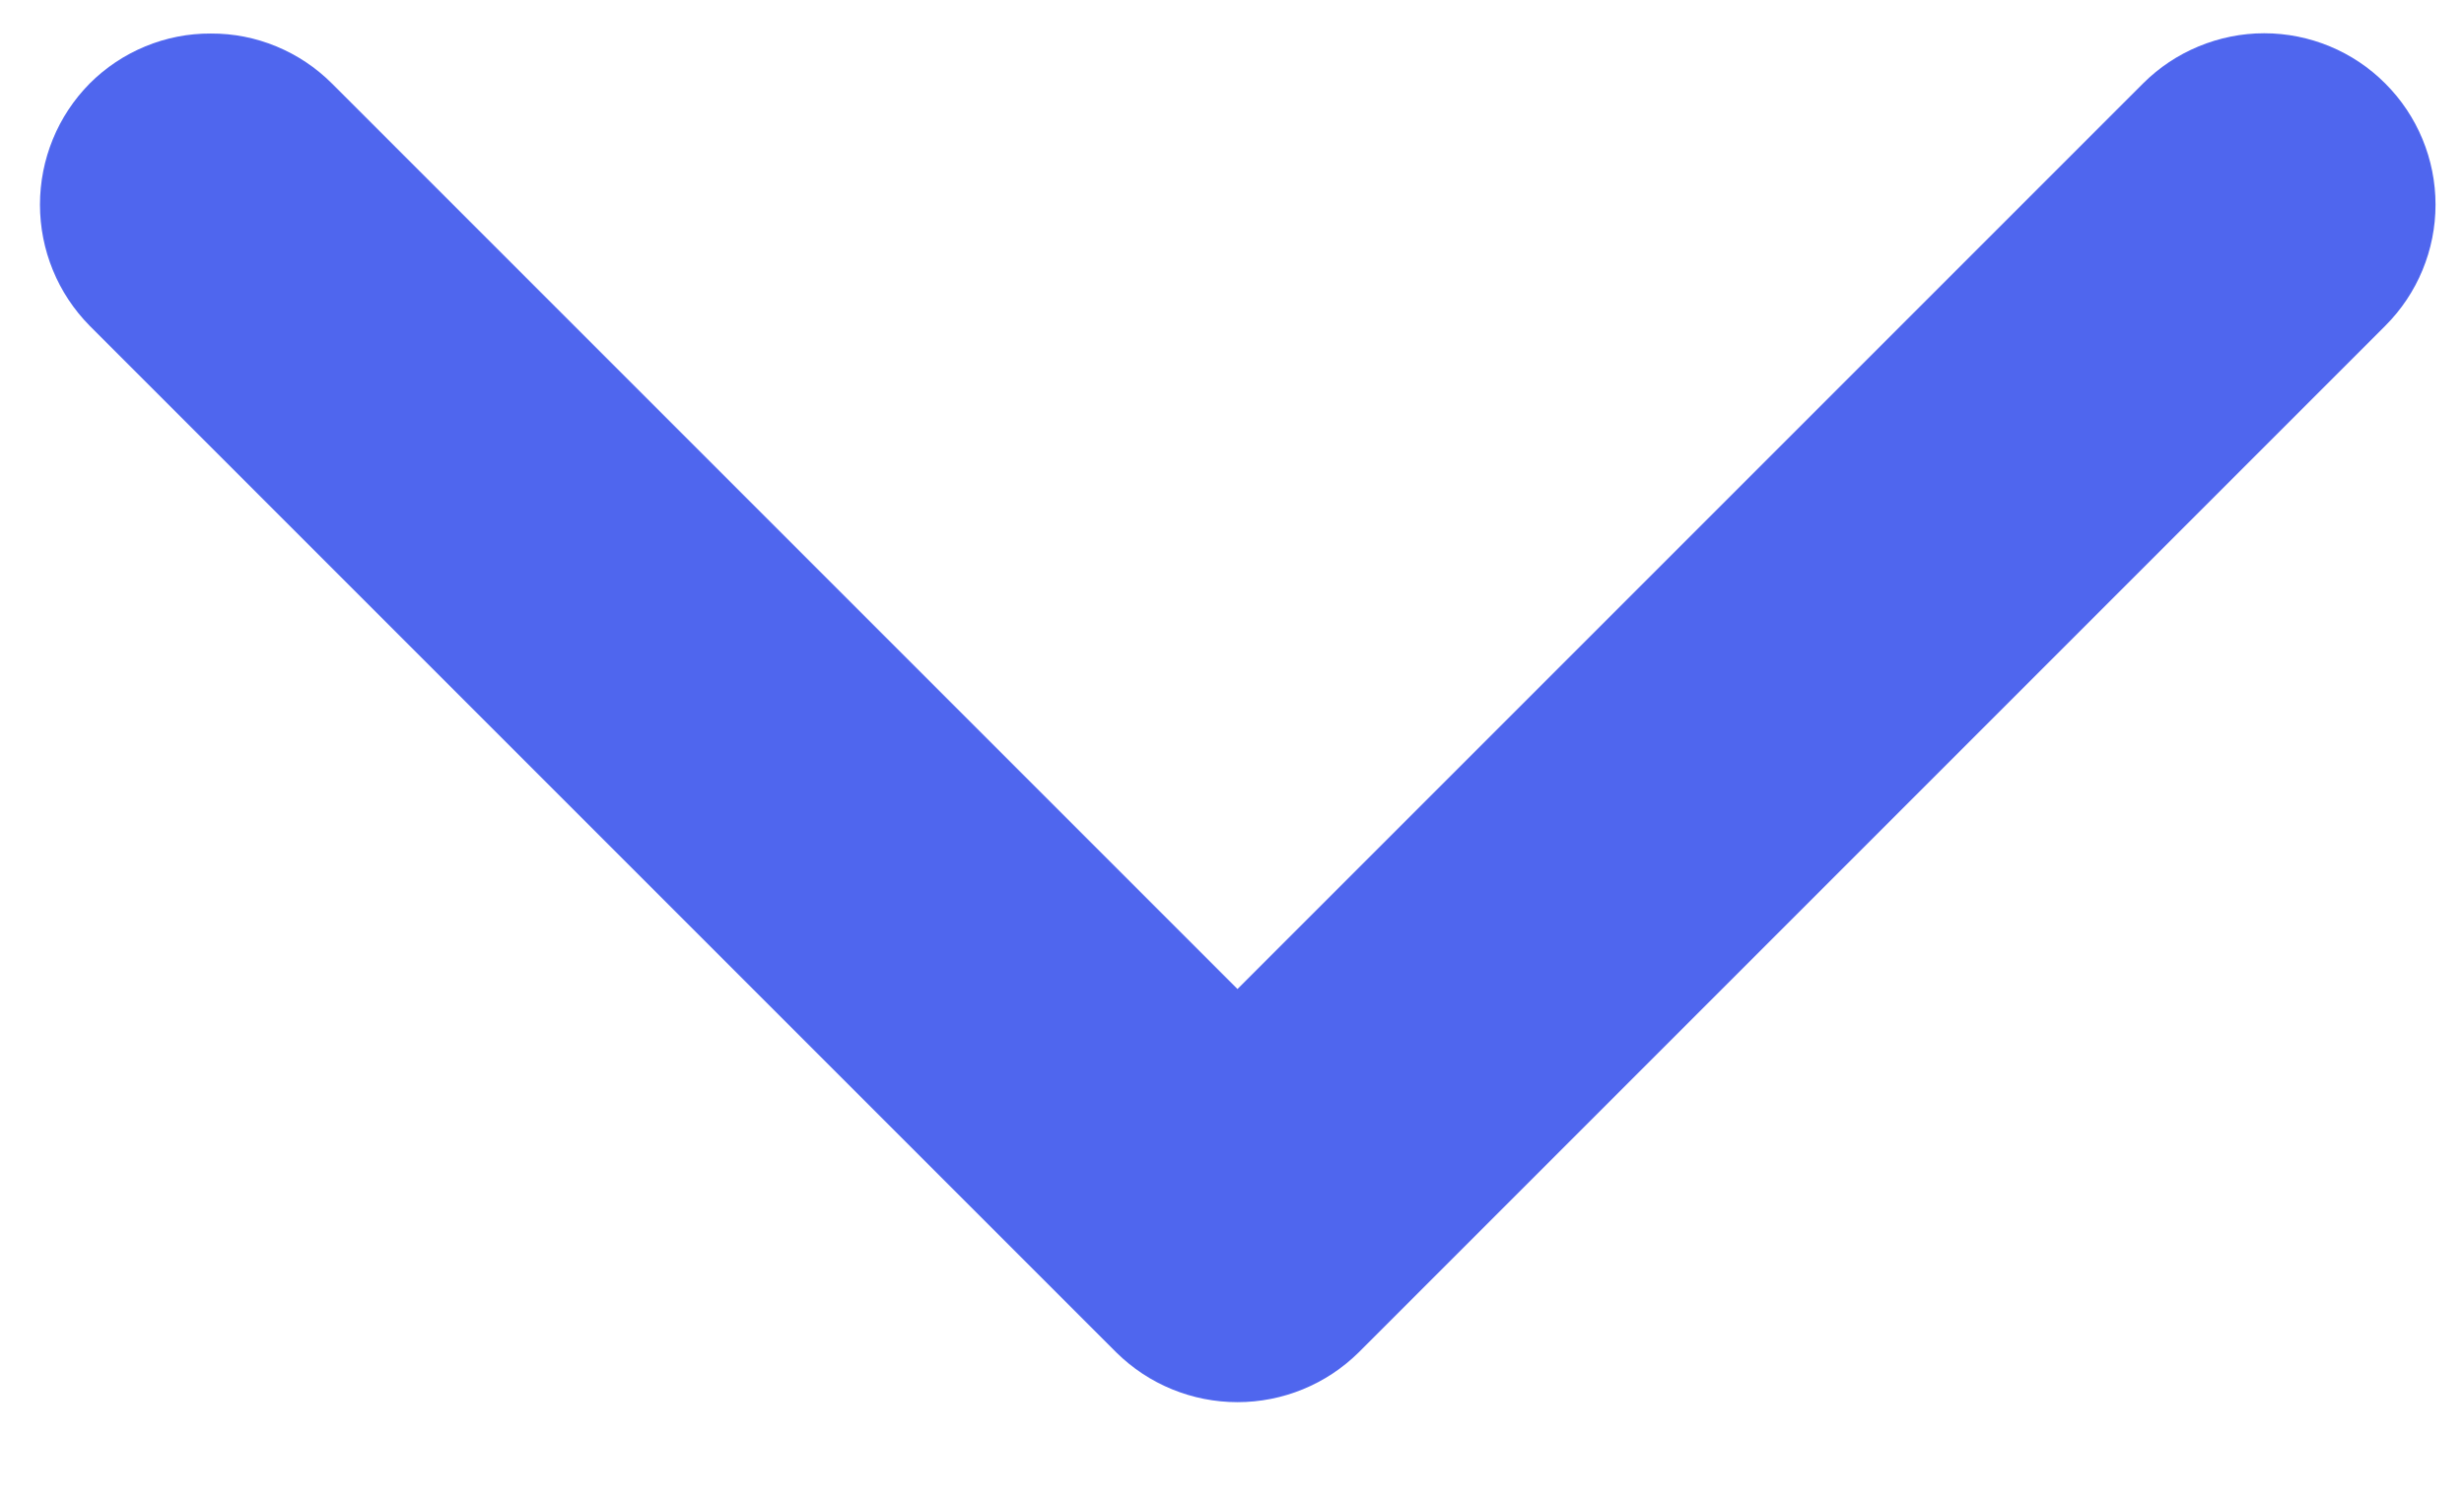
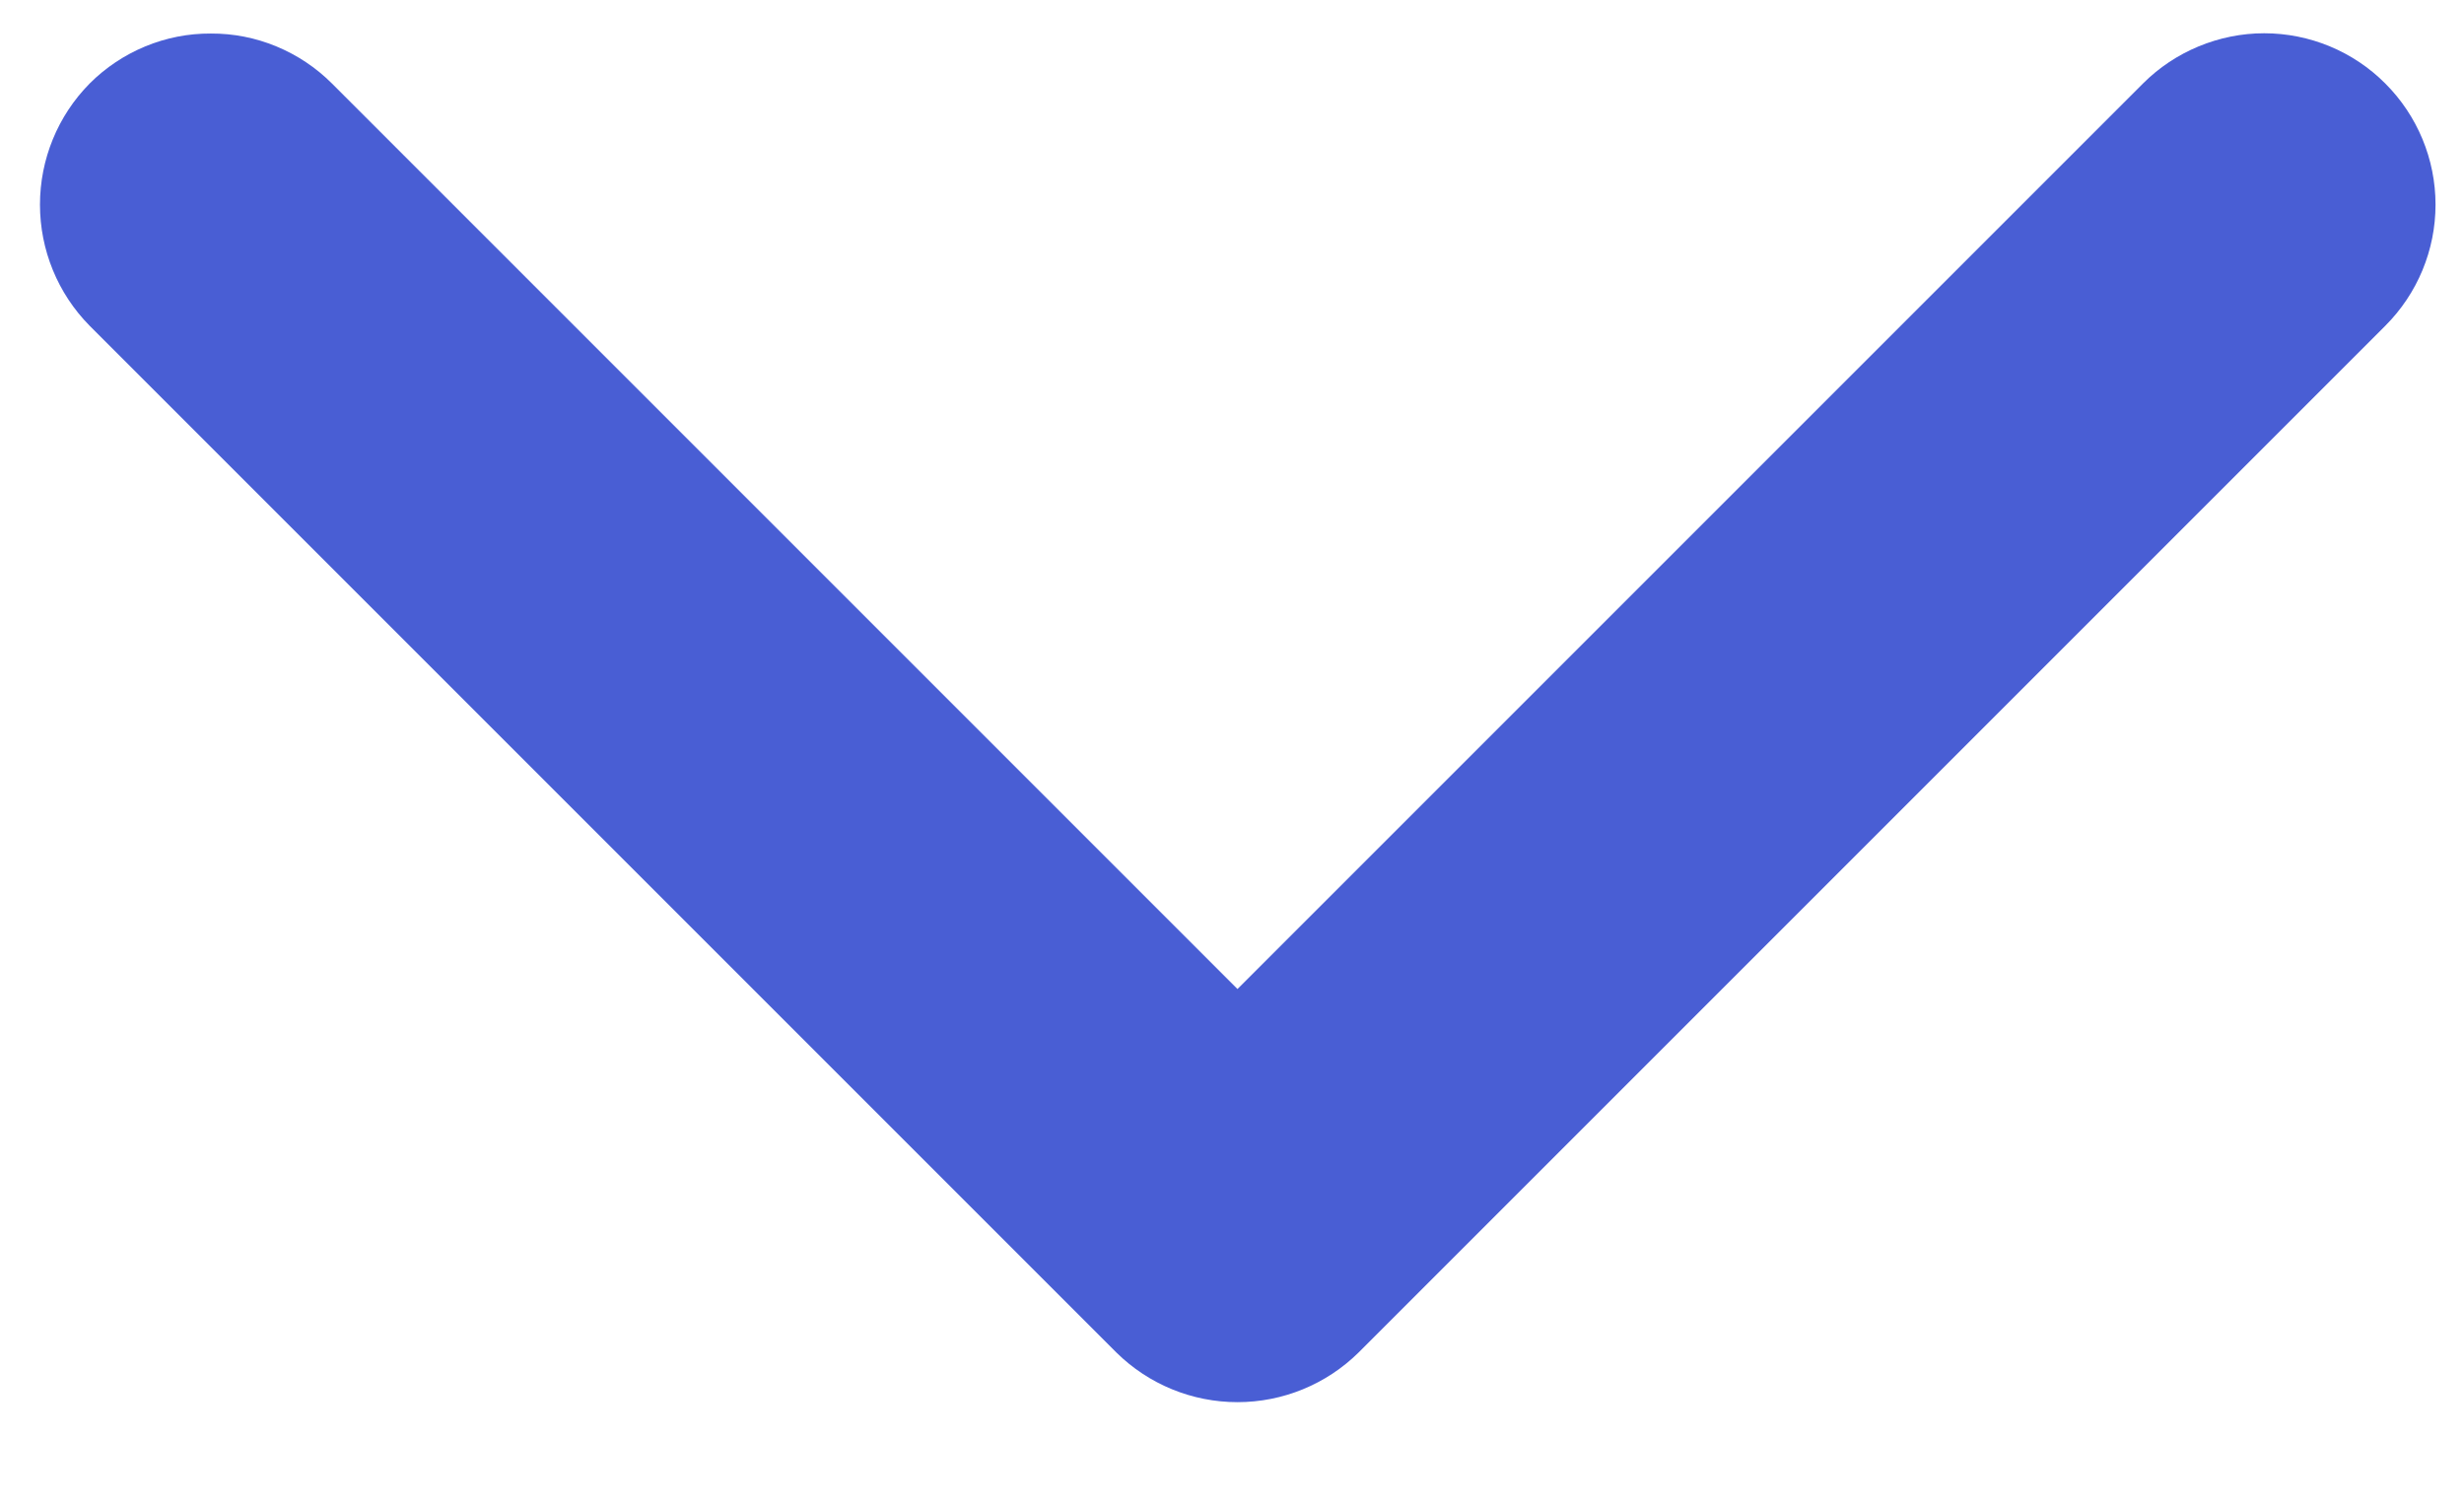
<svg xmlns="http://www.w3.org/2000/svg" width="18" height="11" viewBox="0 0 18 11" fill="none">
-   <path d="M1.54 0.245C1.704 0.244 1.867 0.276 2.019 0.339C2.171 0.402 2.309 0.494 2.425 0.61L9.04 7.225L15.655 0.61C15.771 0.494 15.909 0.402 16.061 0.339C16.213 0.276 16.376 0.243 16.54 0.243C16.872 0.243 17.191 0.375 17.425 0.61C17.66 0.845 17.792 1.163 17.792 1.495C17.792 1.827 17.66 2.145 17.425 2.38L9.925 9.88C9.689 10.113 9.371 10.243 9.04 10.243C8.709 10.243 8.391 10.113 8.155 9.88L0.655 2.38C0.422 2.144 0.292 1.826 0.292 1.495C0.292 1.164 0.422 0.846 0.655 0.61C0.771 0.494 0.909 0.402 1.061 0.339C1.213 0.276 1.376 0.244 1.54 0.245Z" fill="#4F66EE" />
+   <path d="M1.54 0.245C1.704 0.244 1.867 0.276 2.019 0.339C2.171 0.402 2.309 0.494 2.425 0.61L9.04 7.225L15.655 0.61C15.771 0.494 15.909 0.402 16.061 0.339C16.213 0.276 16.376 0.243 16.54 0.243C16.872 0.243 17.191 0.375 17.425 0.61C17.66 0.845 17.792 1.163 17.792 1.495C17.792 1.827 17.66 2.145 17.425 2.38L9.925 9.88C9.689 10.113 9.371 10.243 9.04 10.243C8.709 10.243 8.391 10.113 8.155 9.88L0.655 2.38C0.422 2.144 0.292 1.826 0.292 1.495C0.292 1.164 0.422 0.846 0.655 0.61C0.771 0.494 0.909 0.402 1.061 0.339C1.213 0.276 1.376 0.244 1.54 0.245Z" fill="#495ed4" />
</svg>
